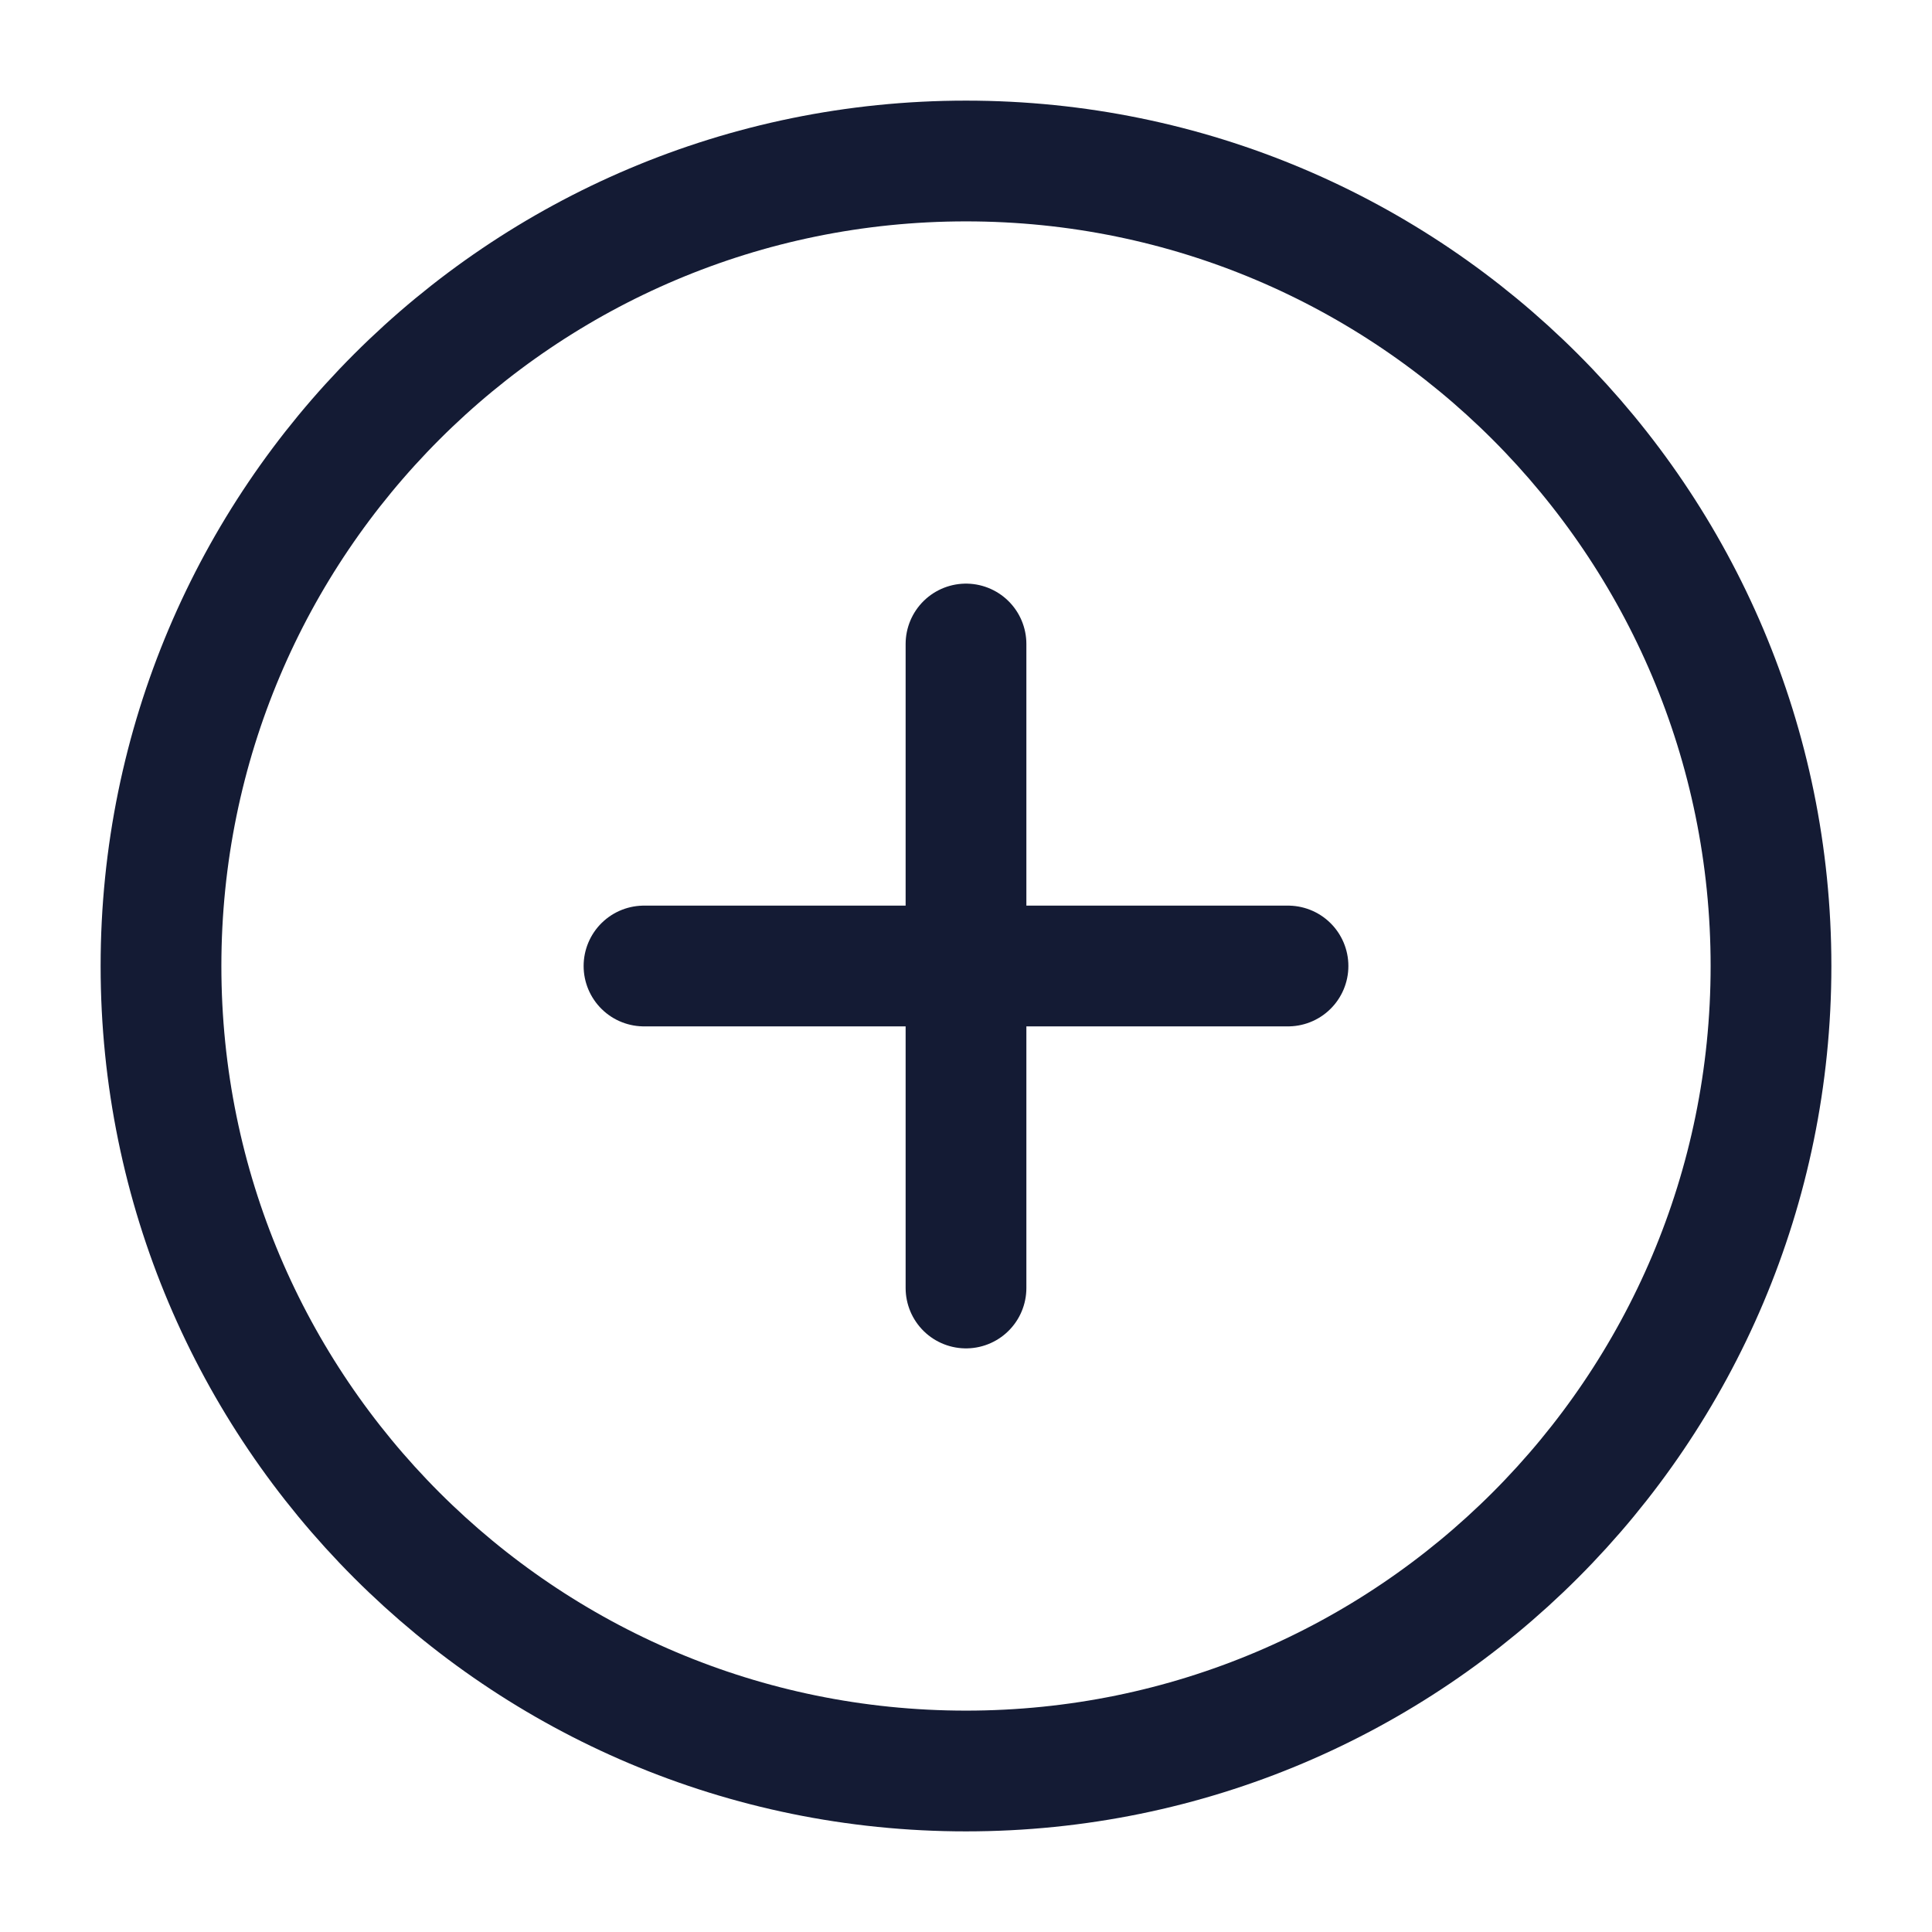
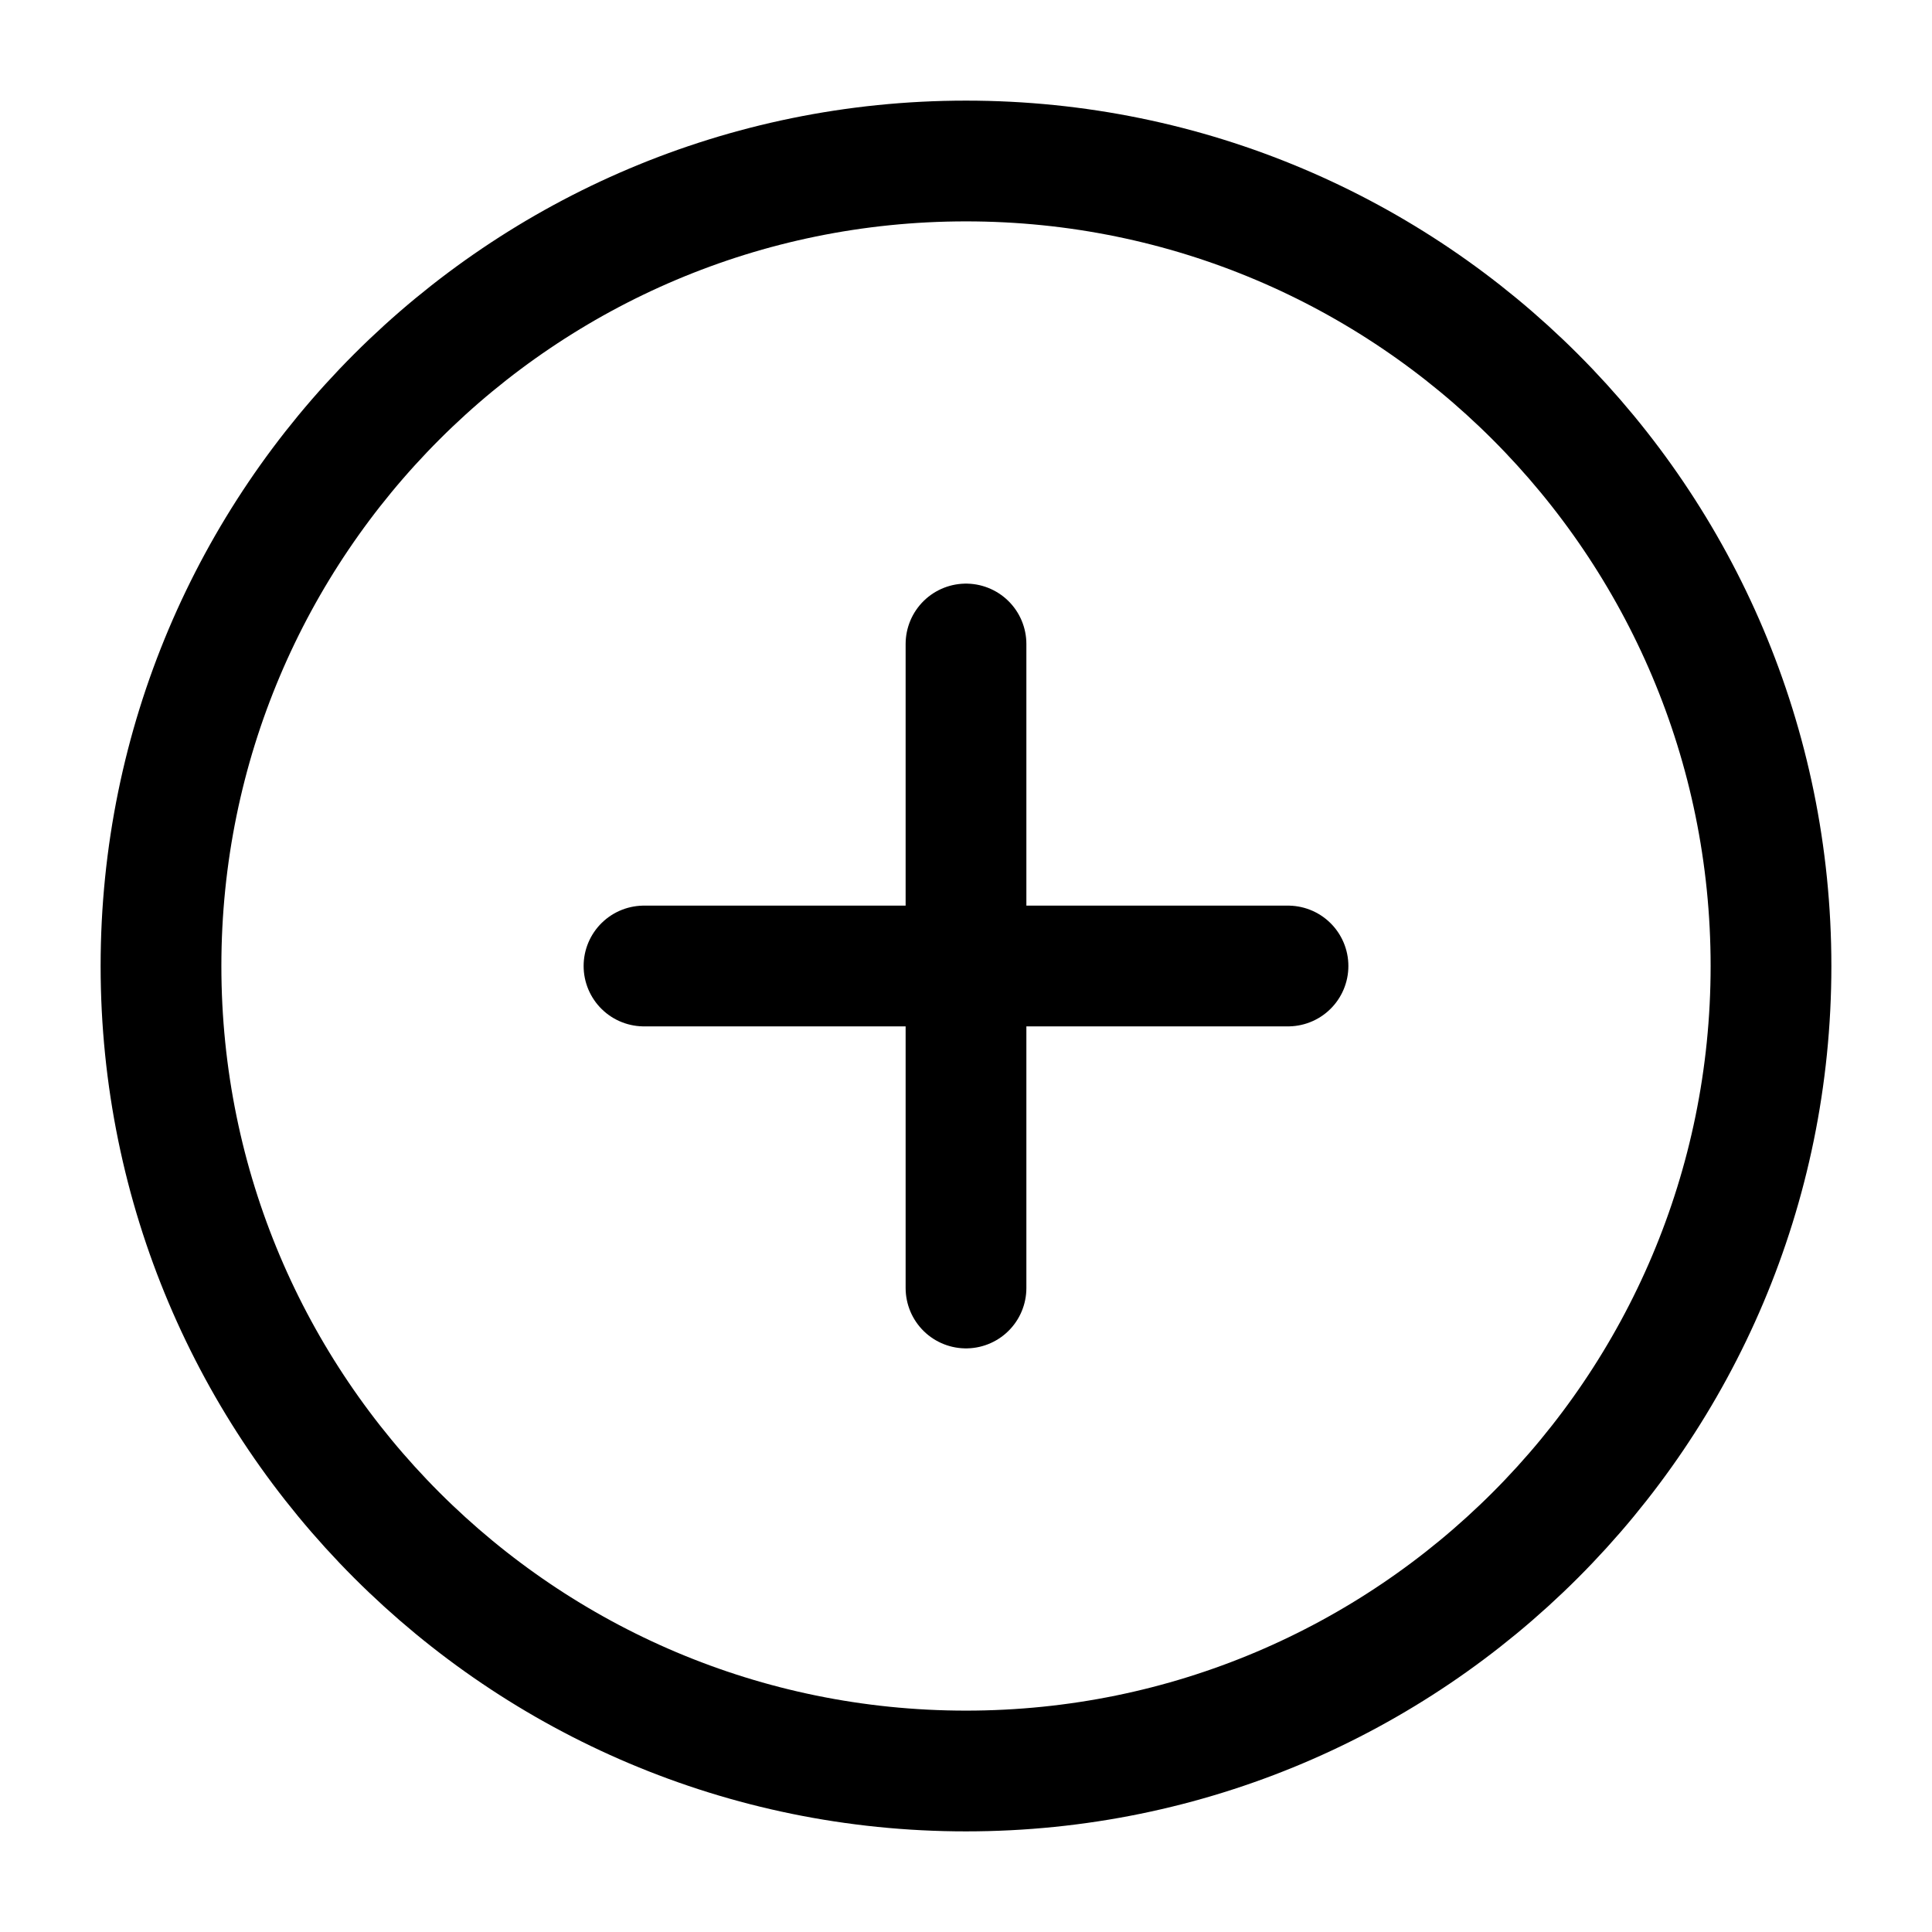
- <svg xmlns="http://www.w3.org/2000/svg" viewBox="0 0 24 24" width="24" height="24" color="#000000" fill="none">
-   <path d="M12 8V16M16 12H8" stroke="#141B34" stroke-width="1.5" stroke-linecap="round" stroke-linejoin="round" />
-   <circle cx="12" cy="12" r="10" stroke="#141B34" stroke-width="1.5" />
+ <svg xmlns="http://www.w3.org/2000/svg" viewBox="0 0 24 24" width="35" height="35" color="white" fill="none">
+   <path d="M12 8V16M16 12H8" stroke="#000000" stroke-width="1.5" stroke-linecap="round" stroke-linejoin="round" />
+   <circle cx="12" cy="12" r="10" stroke="#000000" stroke-width="1.5" />
</svg>
